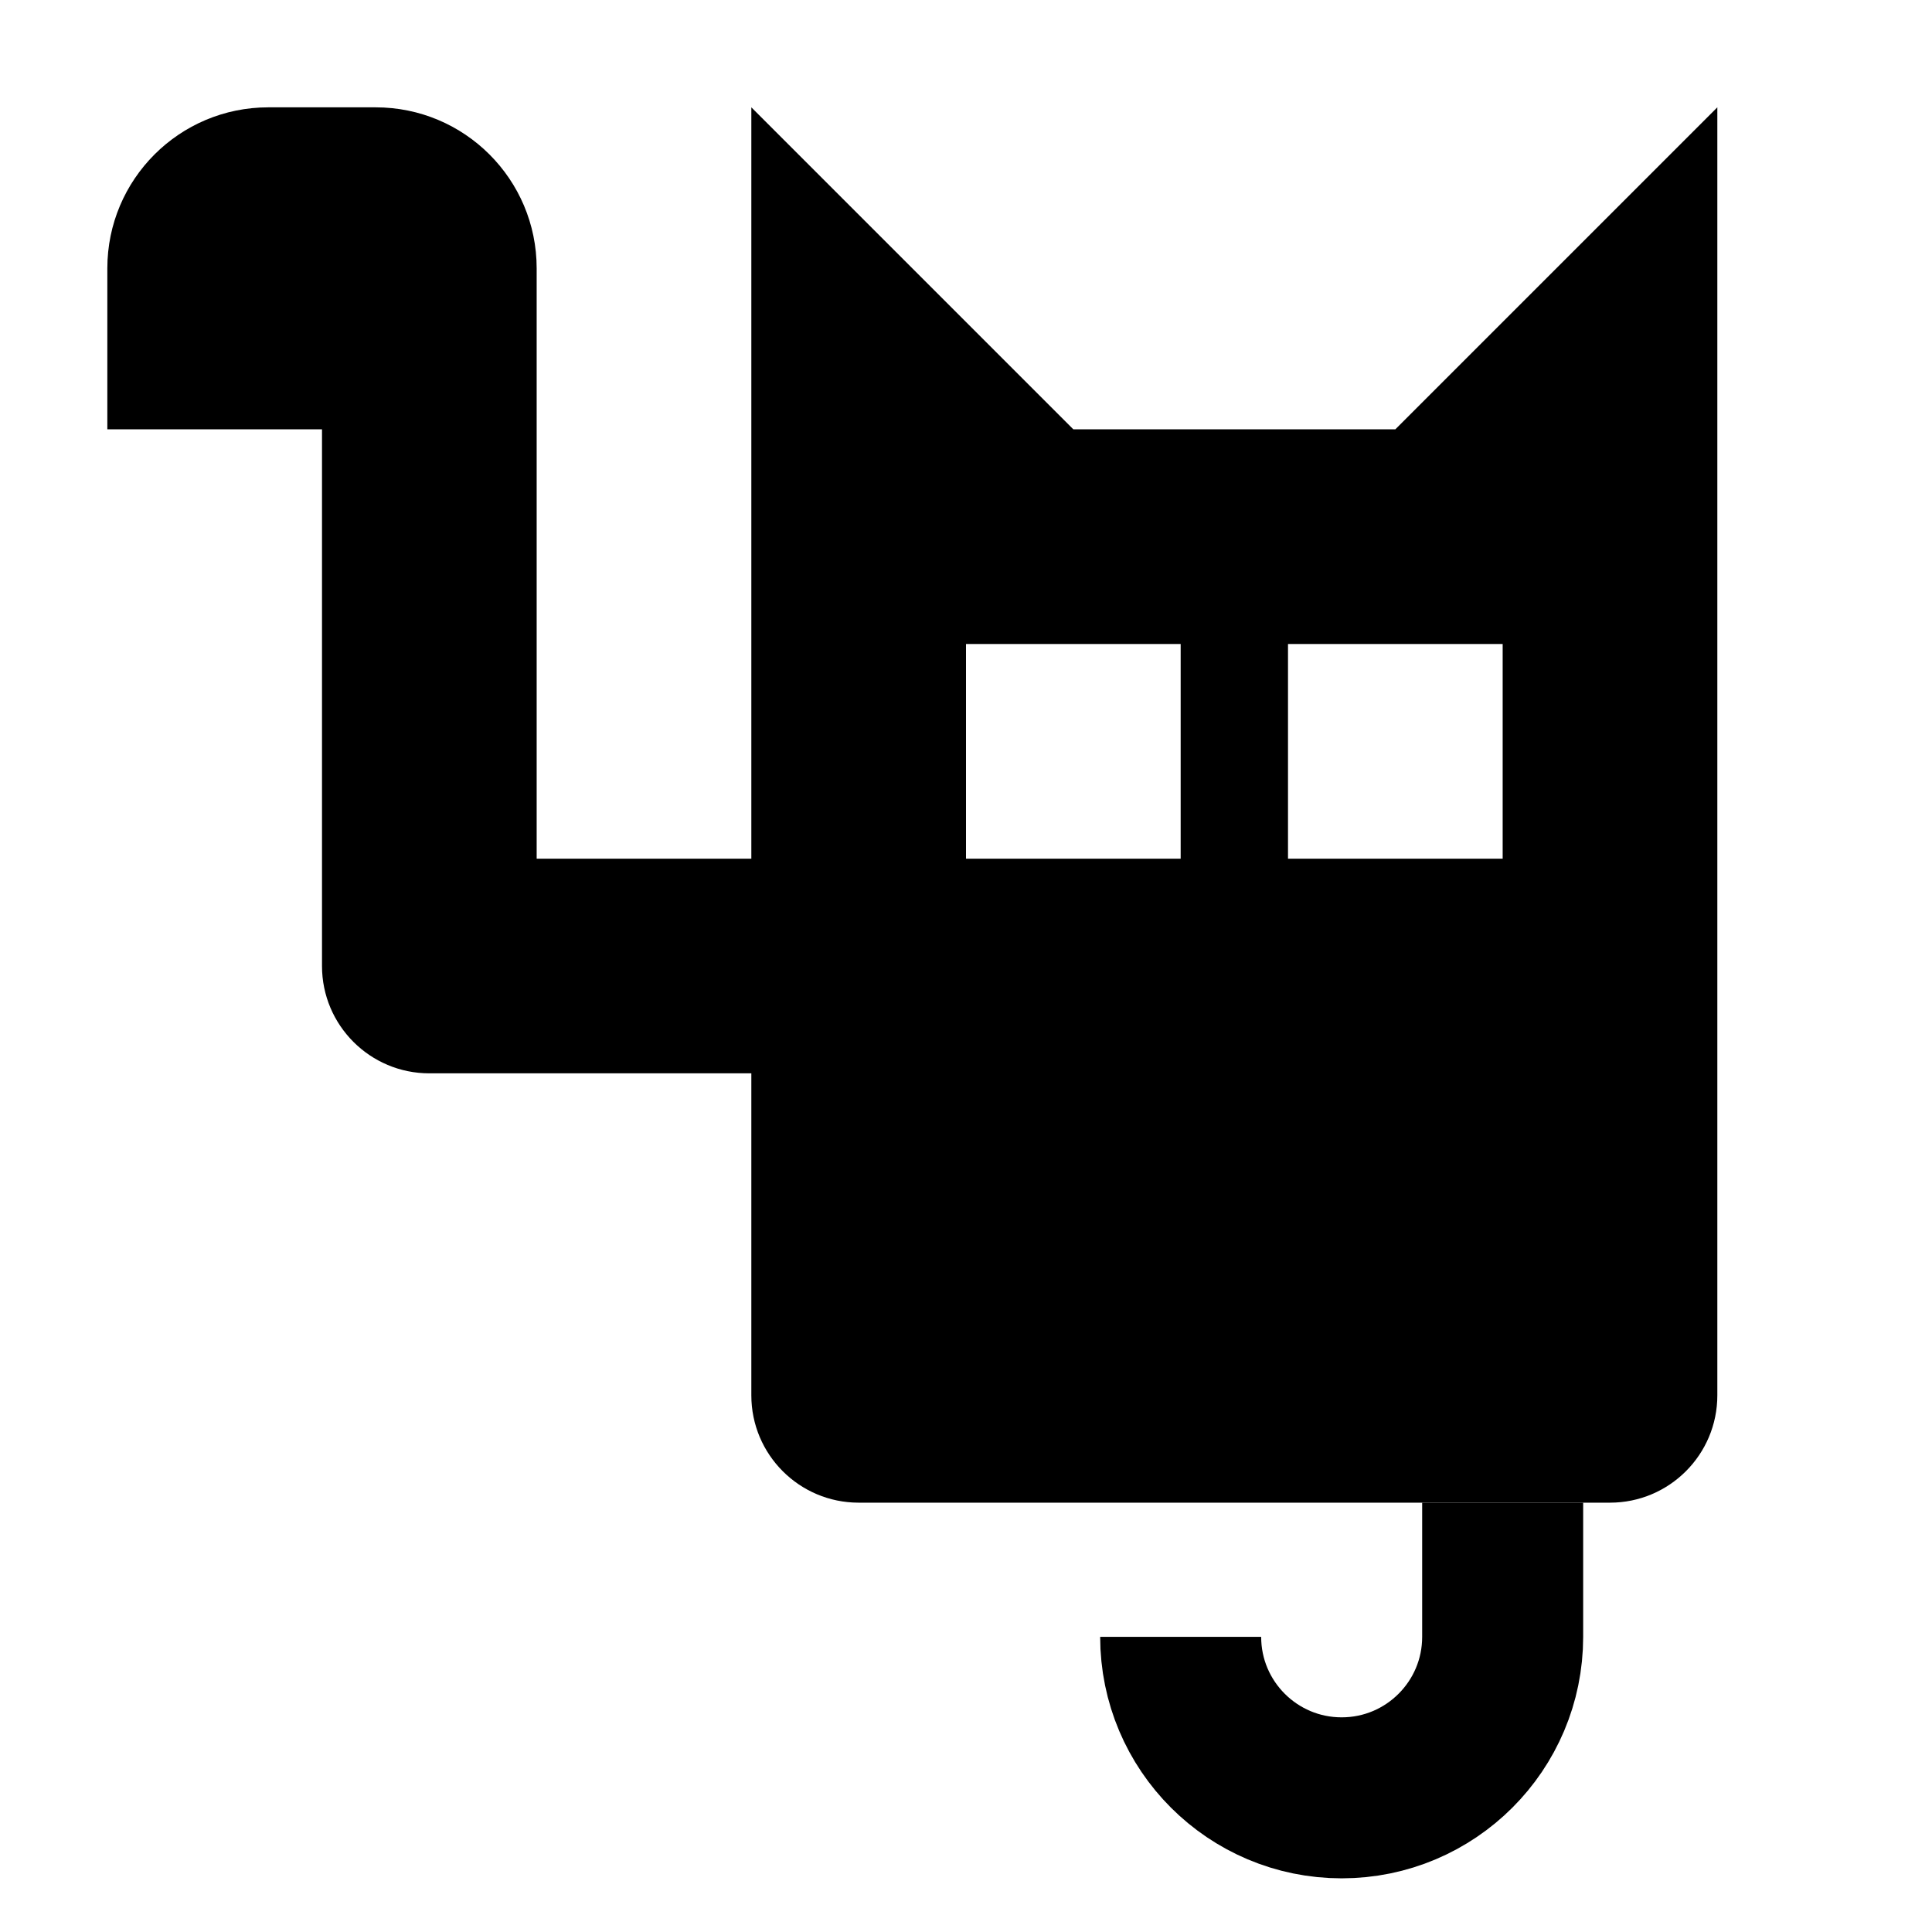
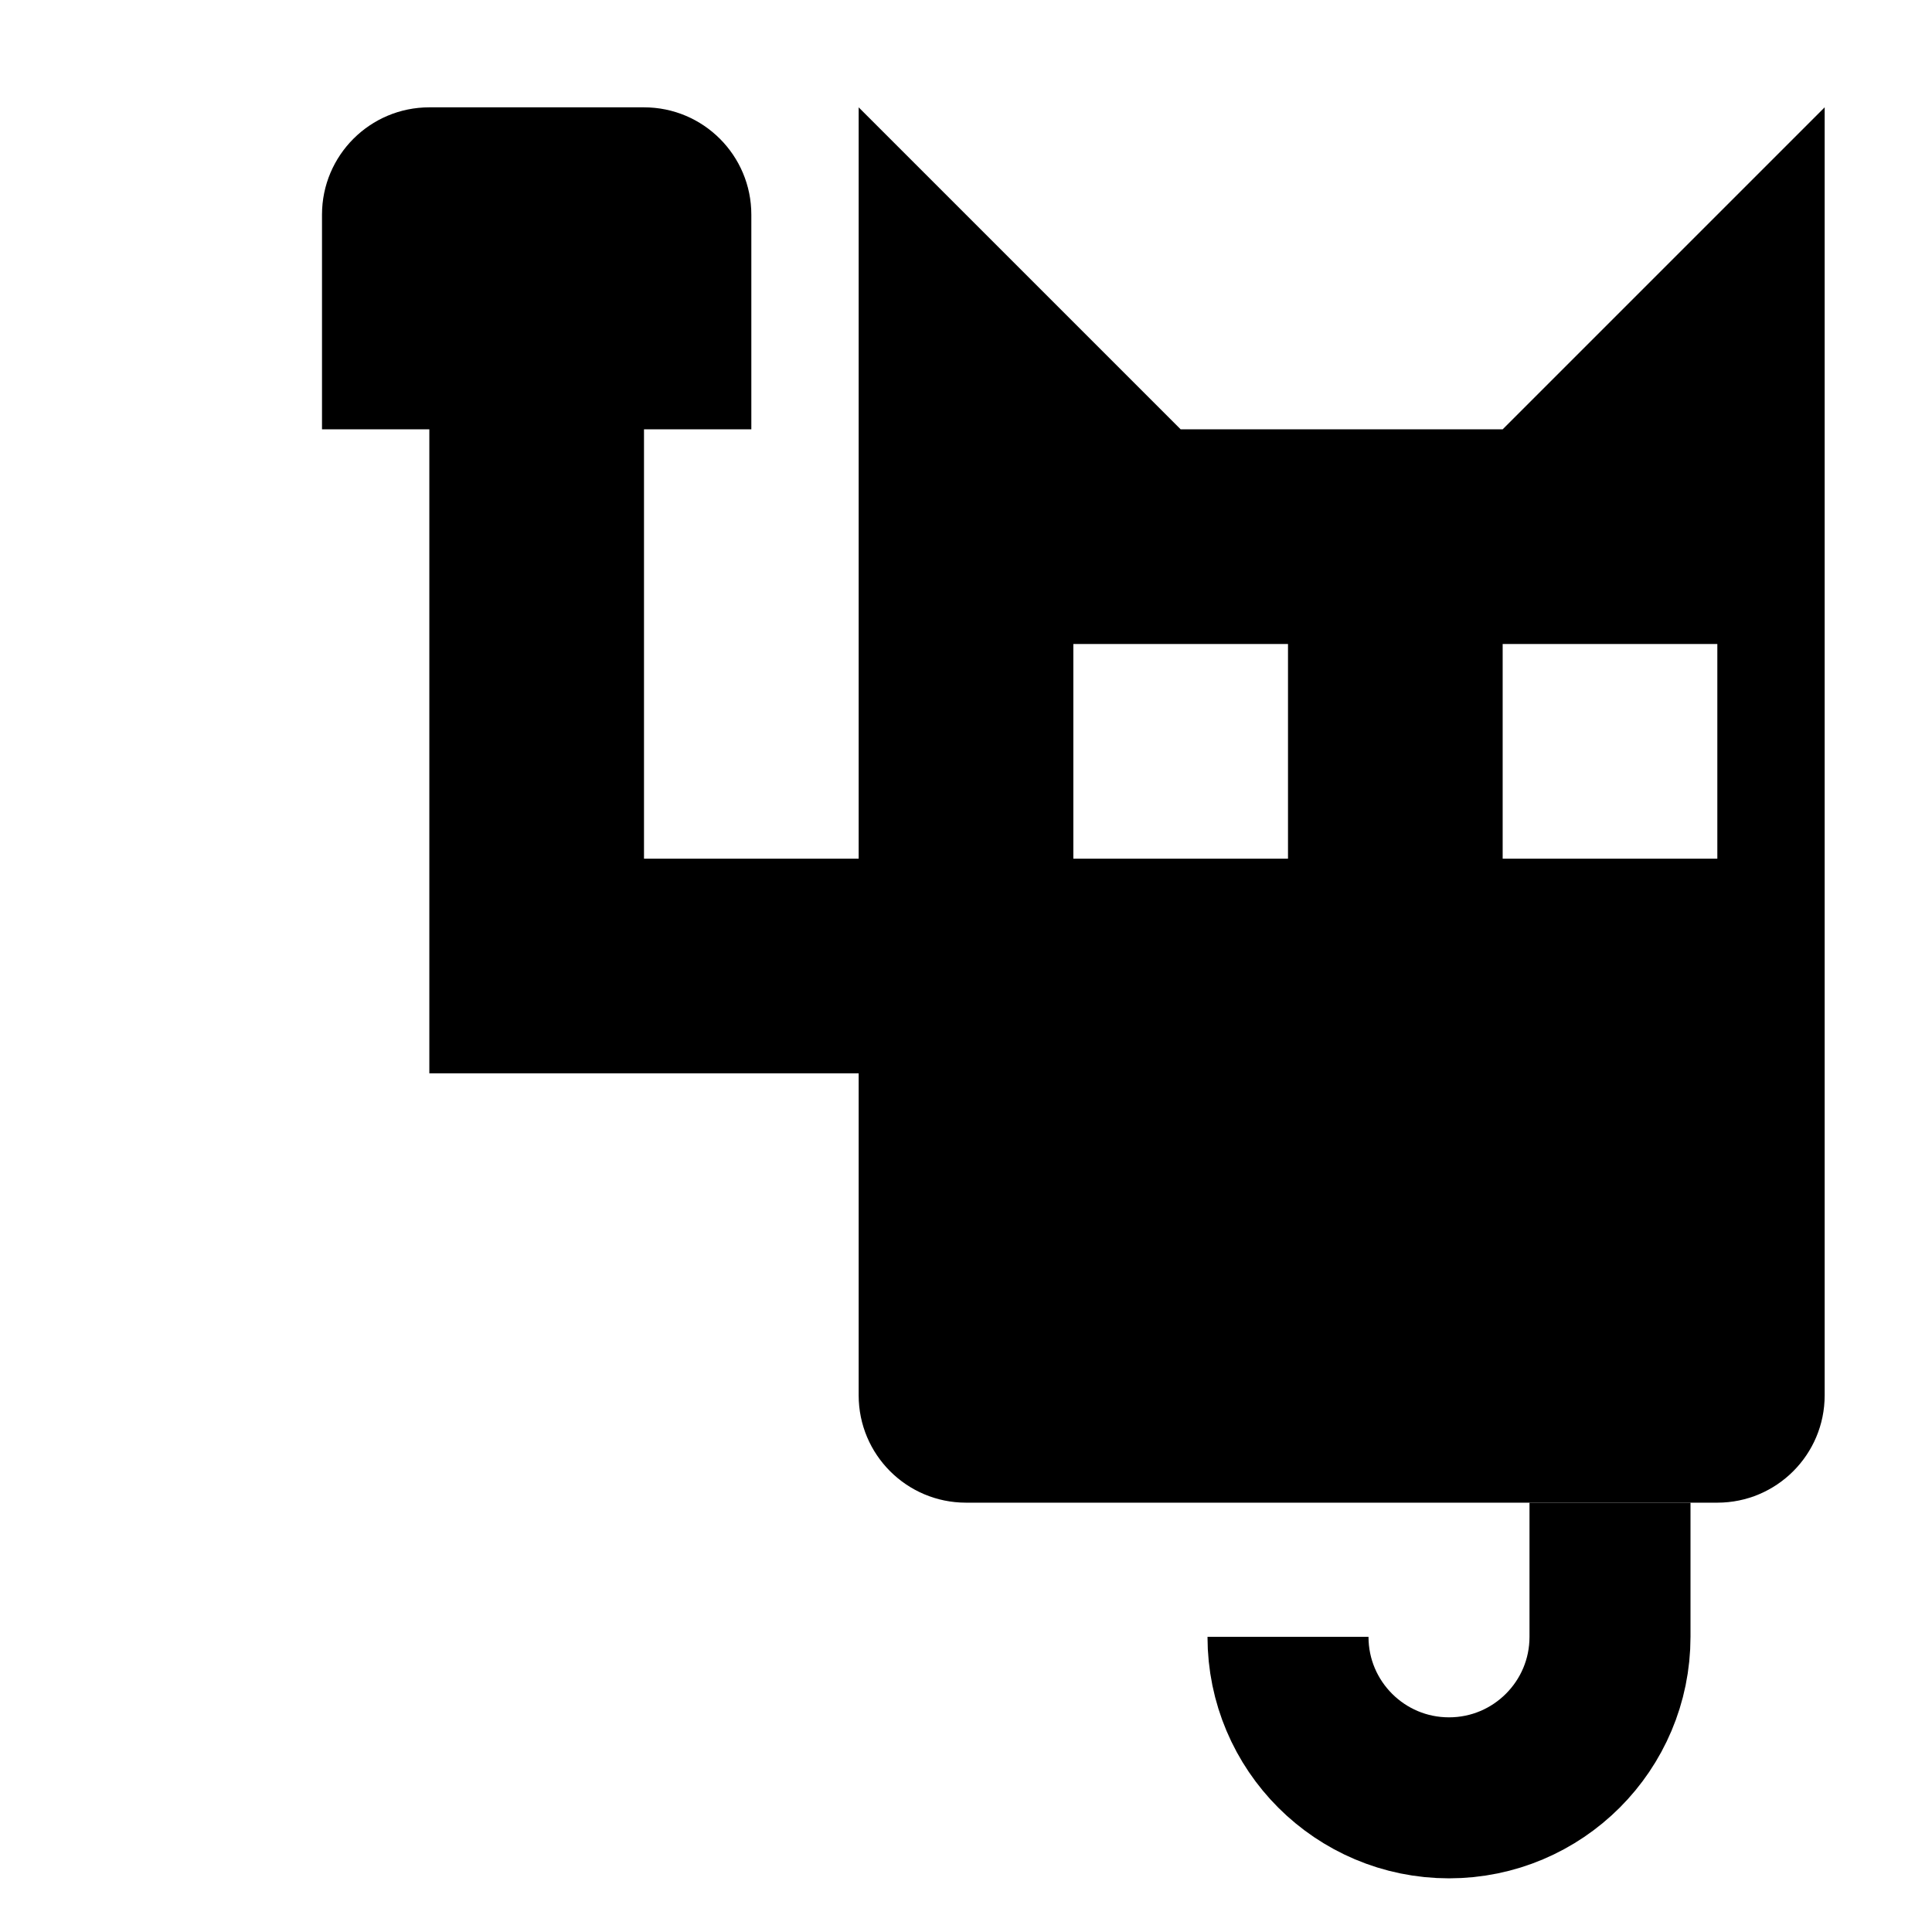
<svg xmlns="http://www.w3.org/2000/svg" width="18" height="18" viewBox="0 0 18 18">
-   <path fill="black" fill-rule="evenodd" d="M7 4V1l3 3h3l3-3v3v9a1 1 0 0 1-1 1H8a1 1 0 0 1-1-1zM9 6v2h2V6zm3 0v2h2V6zM1 2.5A1.5 1.5 0 0 1 2.5 1h1A1.5 1.5 0 0 1 5 2.5V8h2v2H4a1 1 0 0 1-1-1V4H1z" />
-   <path fill="none" stroke="black" stroke-width="1.5" d="M14 14v1.25a1.5 1.5 0 0 1-3 0" />
+   <path fill="black" fill-rule="evenodd" d="M8 4V1l3 3h3l3-3v3v9a1 1 0 0 1-1 1H9a1 1 0 0 1-1-1zM10 6v2h2V6zm4 0v2h2V6zM3 2a1 1 0 0 1 1-1h2a1 1 0 0 1 1 1v2H6v4h2v2H4V4H3z" />
+   <path fill="none" stroke="black" stroke-width="1.5" d="M15 14v1.25a1.5 1.5 0 0 1-3 0" />
</svg>
